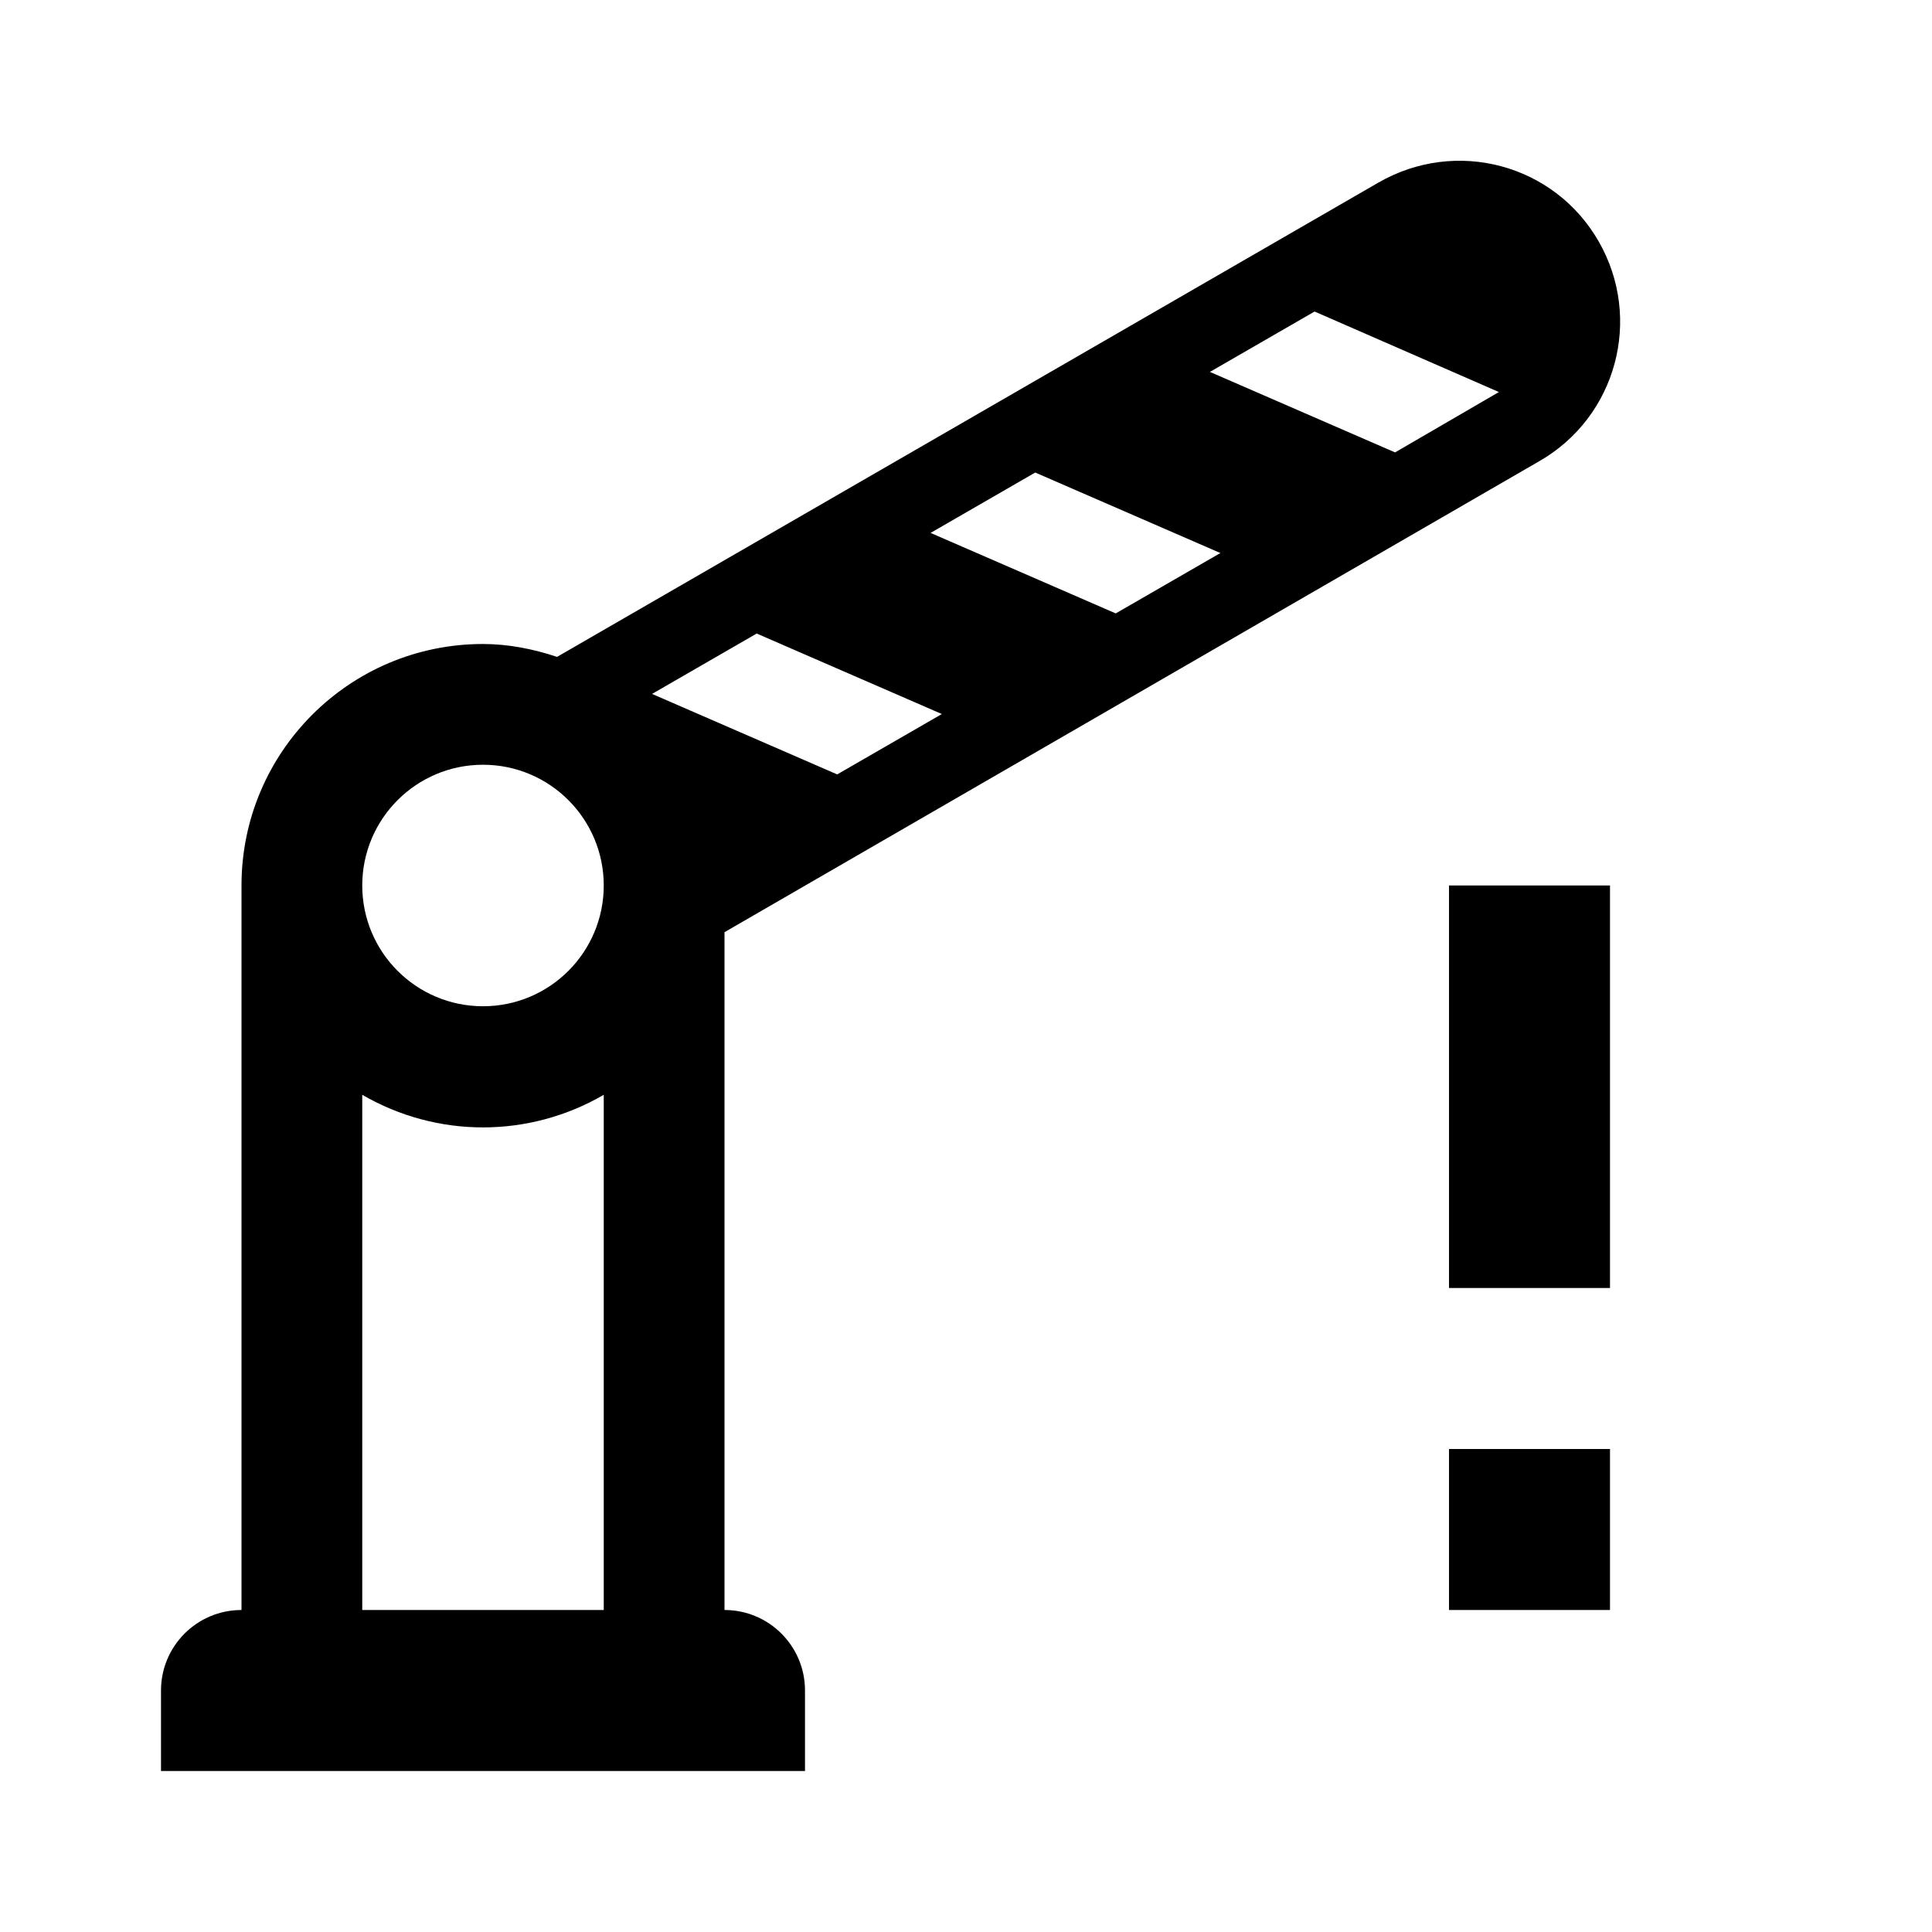
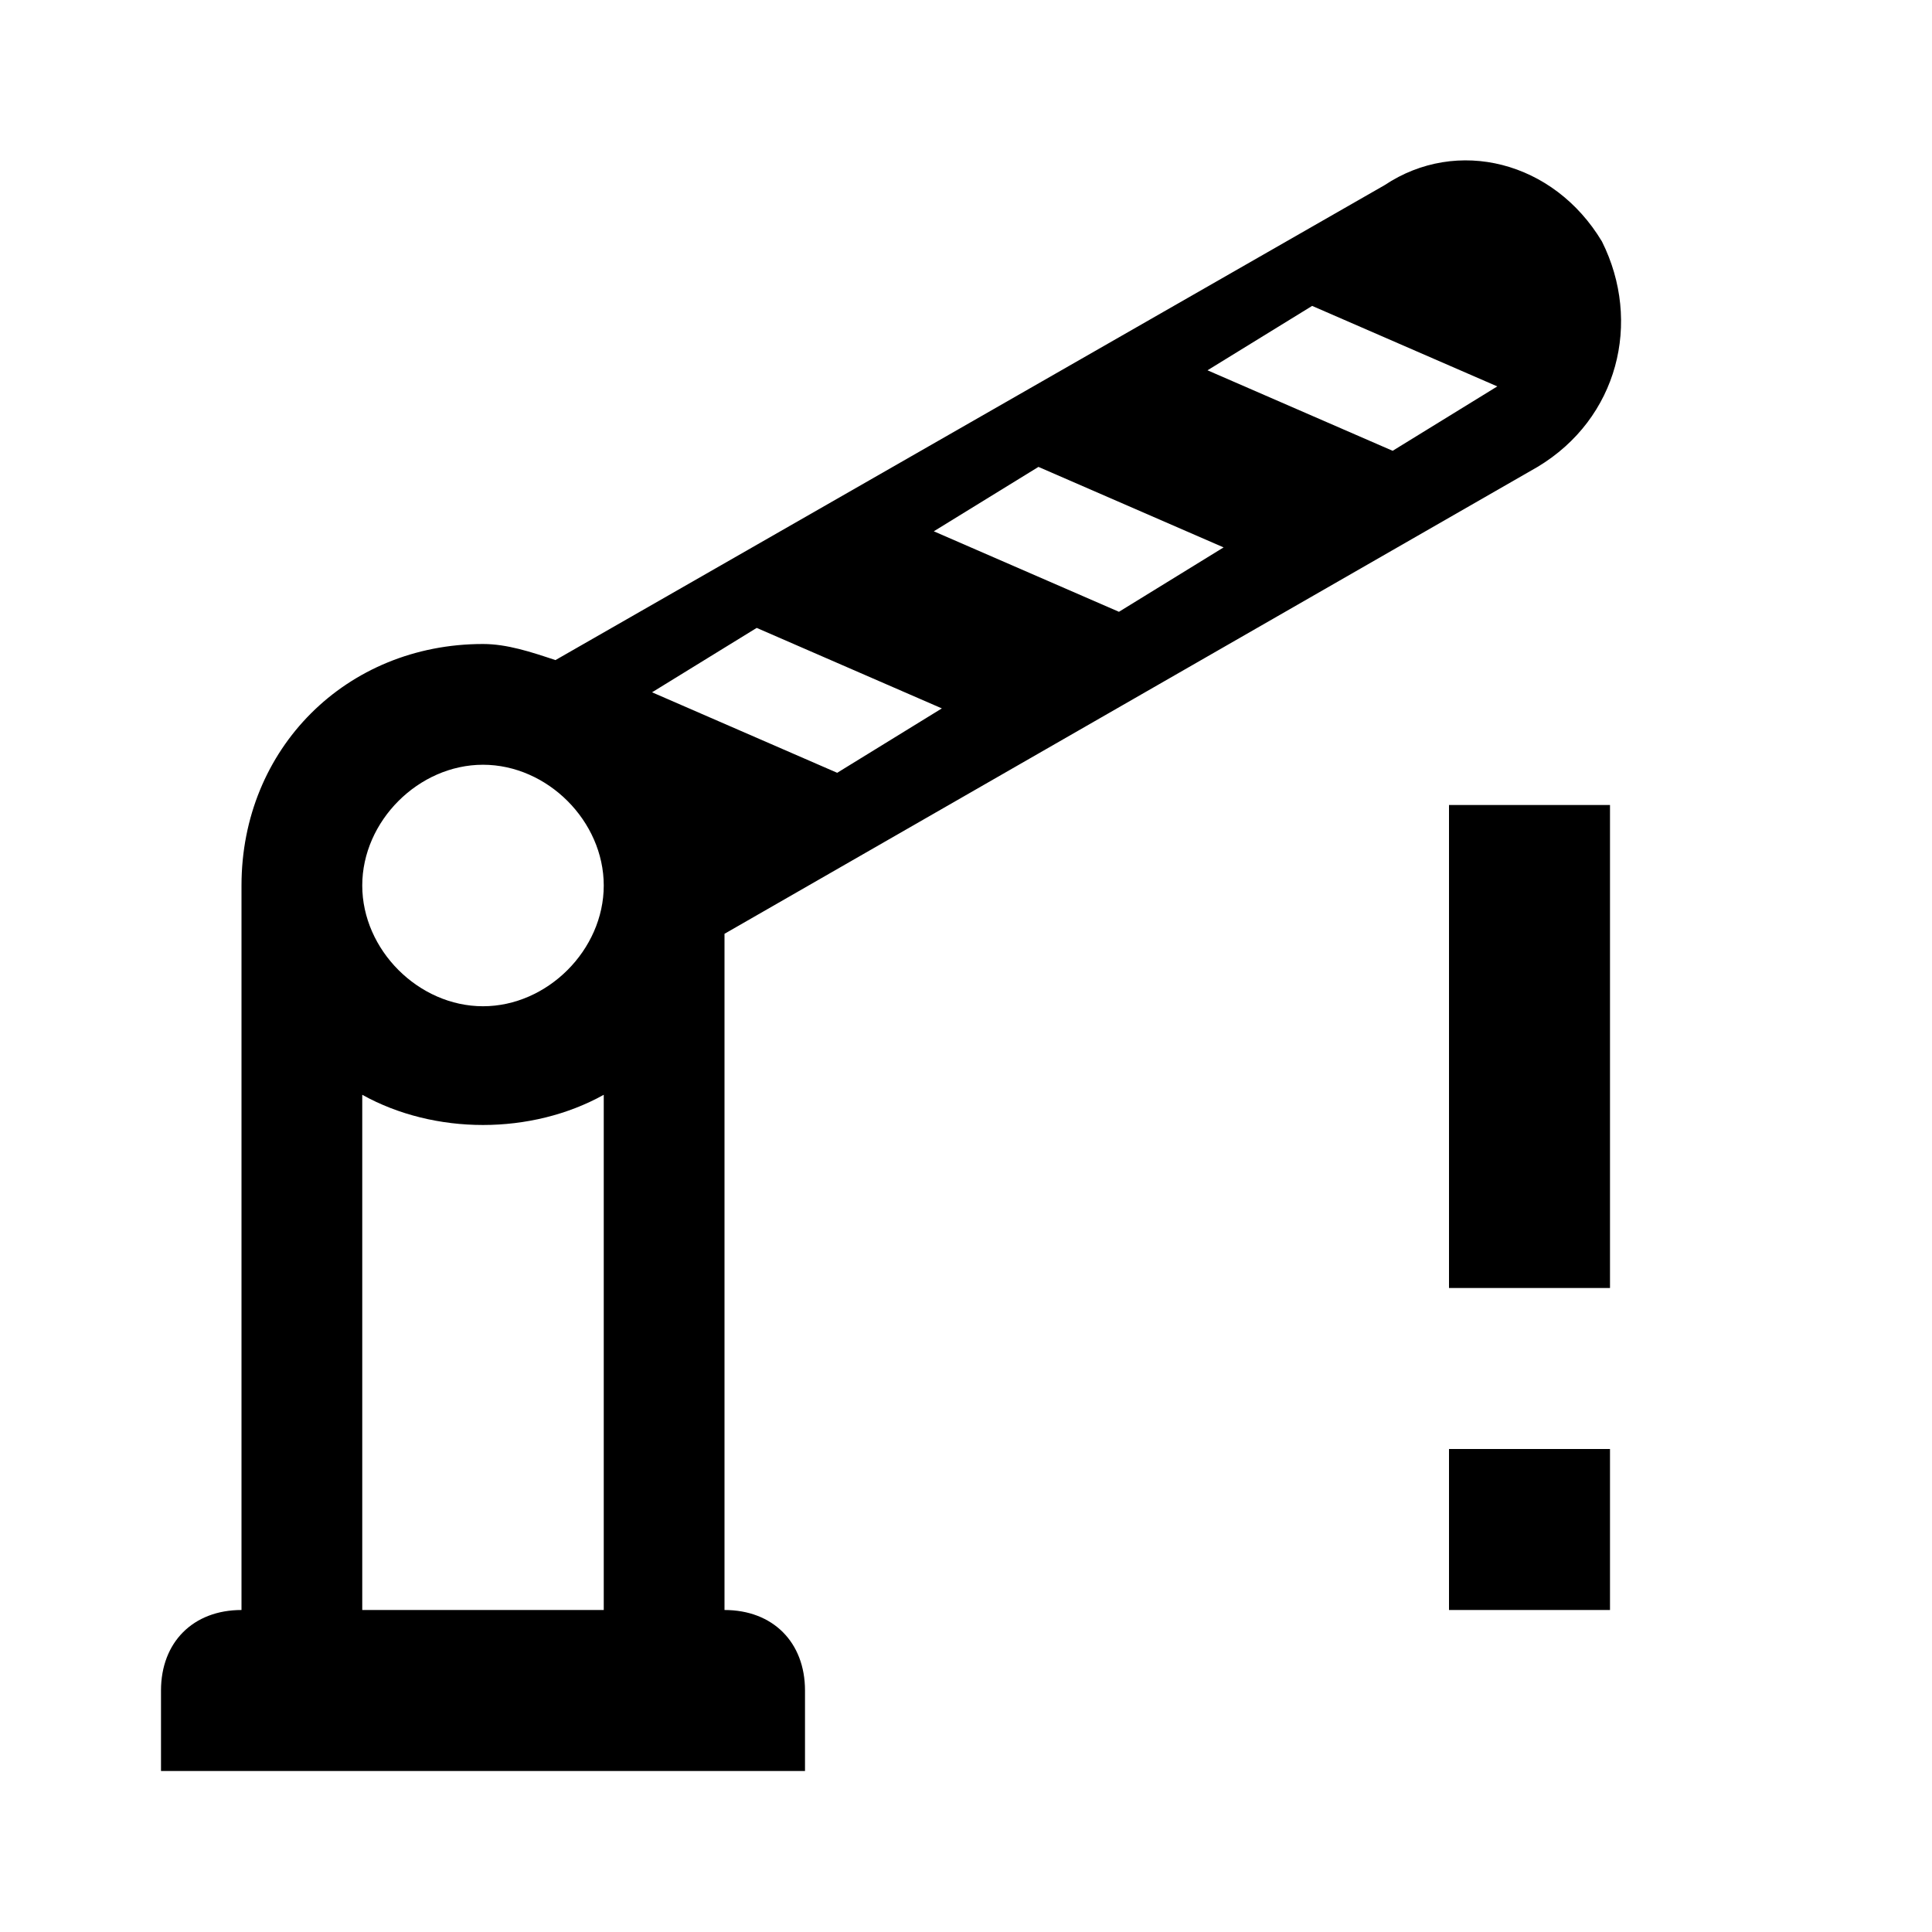
<svg xmlns="http://www.w3.org/2000/svg" version="1.1" id="mdi-boom-gate-alert-outline" width="24" height="24" viewBox="0 0 24 24">
-   <path d="M19.86,3C19.31,2.04 18.09,1.71 17.12,2.27L6.92,8.16C6.62,8.06 6.31,8 6,8A3,3 0 0,0 3,11V20A1,1 0 0,0 2,21V22H10V21A1,1 0 0,0 9,20V11.58L19.12,5.73C20.08,5.18 20.41,3.96 19.86,3M7.5,20H4.5V13.6C5.43,14.14 6.57,14.14 7.5,13.6V20M6,12.5A1.5,1.5 0 0,1 4.5,11A1.5,1.5 0 0,1 6,9.5A1.5,1.5 0 0,1 7.5,11A1.5,1.5 0 0,1 6,12.5M10.4,9.62L8.1,8.62L9.4,7.87L11.7,8.87L10.4,9.62M13.86,7.62L11.56,6.62L12.86,5.87L15.16,6.87L13.86,7.62M17.33,5.62L15.03,4.62L16.33,3.87L18.62,4.87L17.33,5.62M20,16H18V11H20V16M20,20H18V18H20V20Z" />
+   <path d="M19.9 3C19.3 2 18.1 1.7 17.2 2.3L6.9 8.2C6.6 8.1 6.3 8 6 8C4.3 8 3 9.3 3 11V20C2.4 20 2 20.4 2 21V22H10V21C10 20.4 9.6 20 9 20V11.6L19.1 5.8C20.1 5.2 20.4 4 19.9 3M7.5 20H4.5V13.6C5.4 14.1 6.6 14.1 7.5 13.6V20M6 12.5C5.2 12.5 4.5 11.8 4.5 11S5.2 9.5 6 9.5 7.5 10.2 7.5 11 6.8 12.5 6 12.5M10.4 9.6L8.1 8.6L9.4 7.8L11.7 8.8L10.4 9.6M13.9 7.6L11.6 6.6L12.9 5.8L15.2 6.8L13.9 7.6M17.3 5.6L15 4.6L16.3 3.8L18.6 4.8L17.3 5.6M20 16H18V10H20V16M20 20H18V18H20V20Z" />
</svg>
